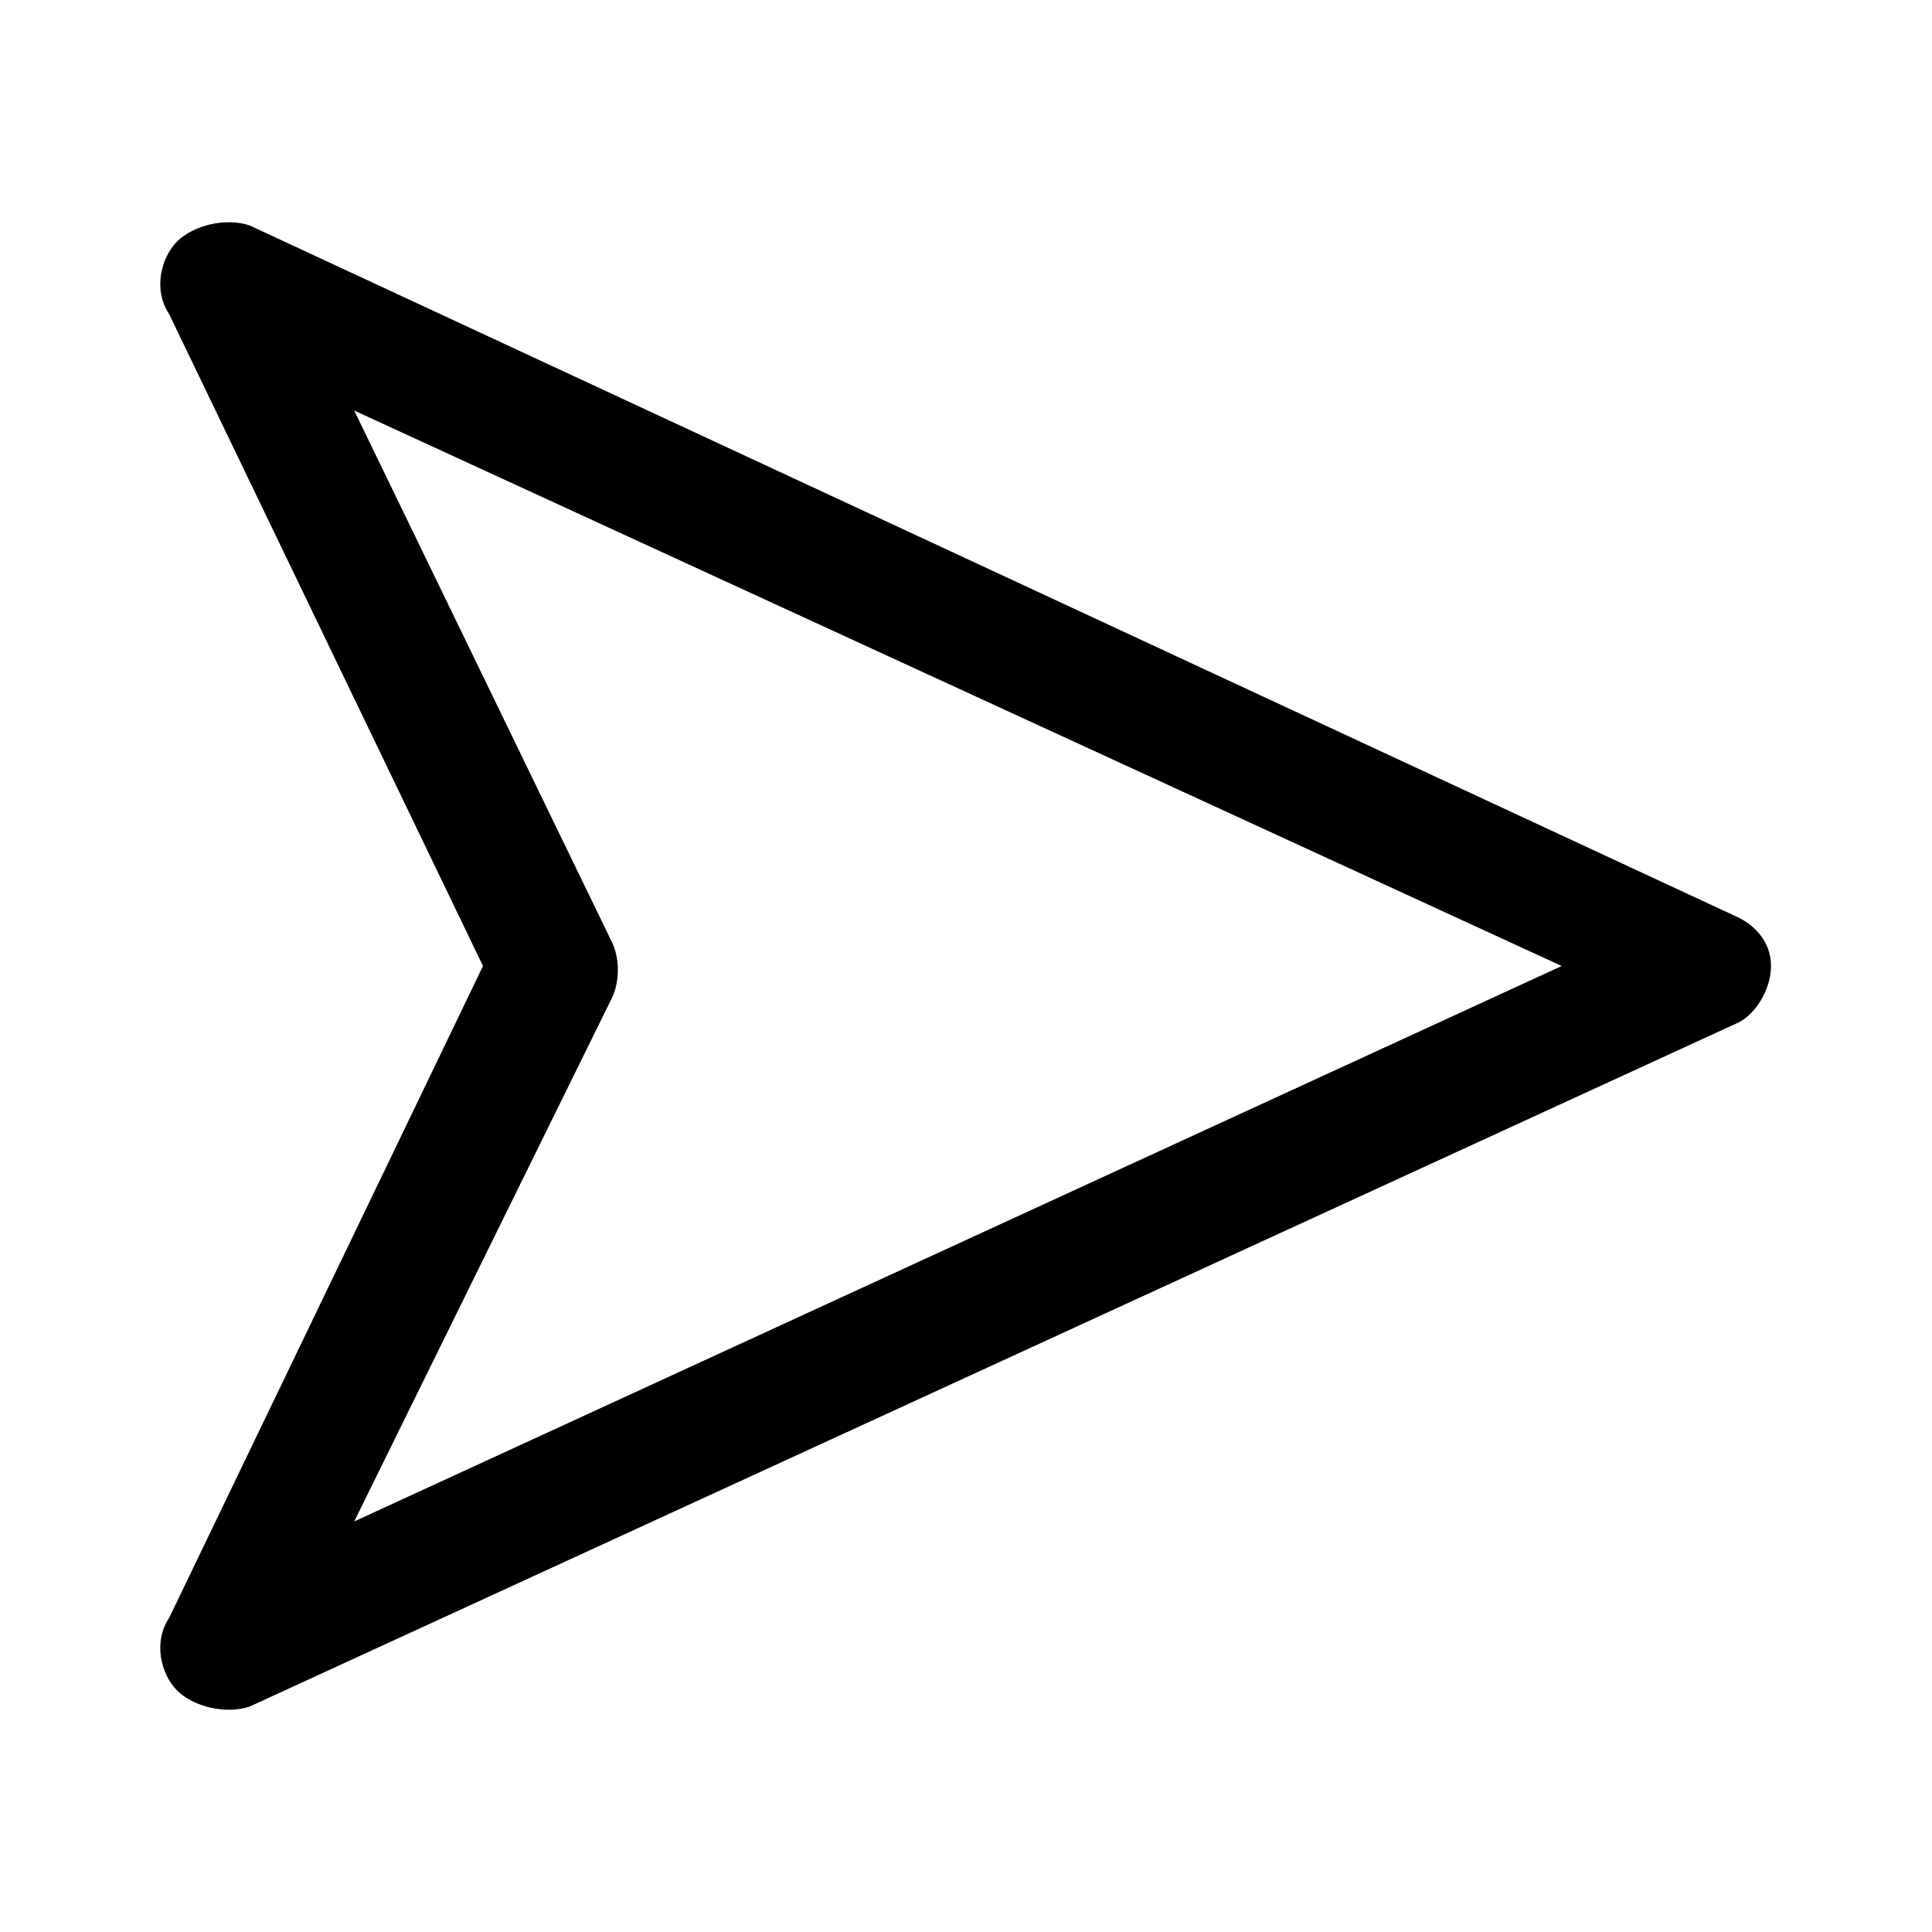
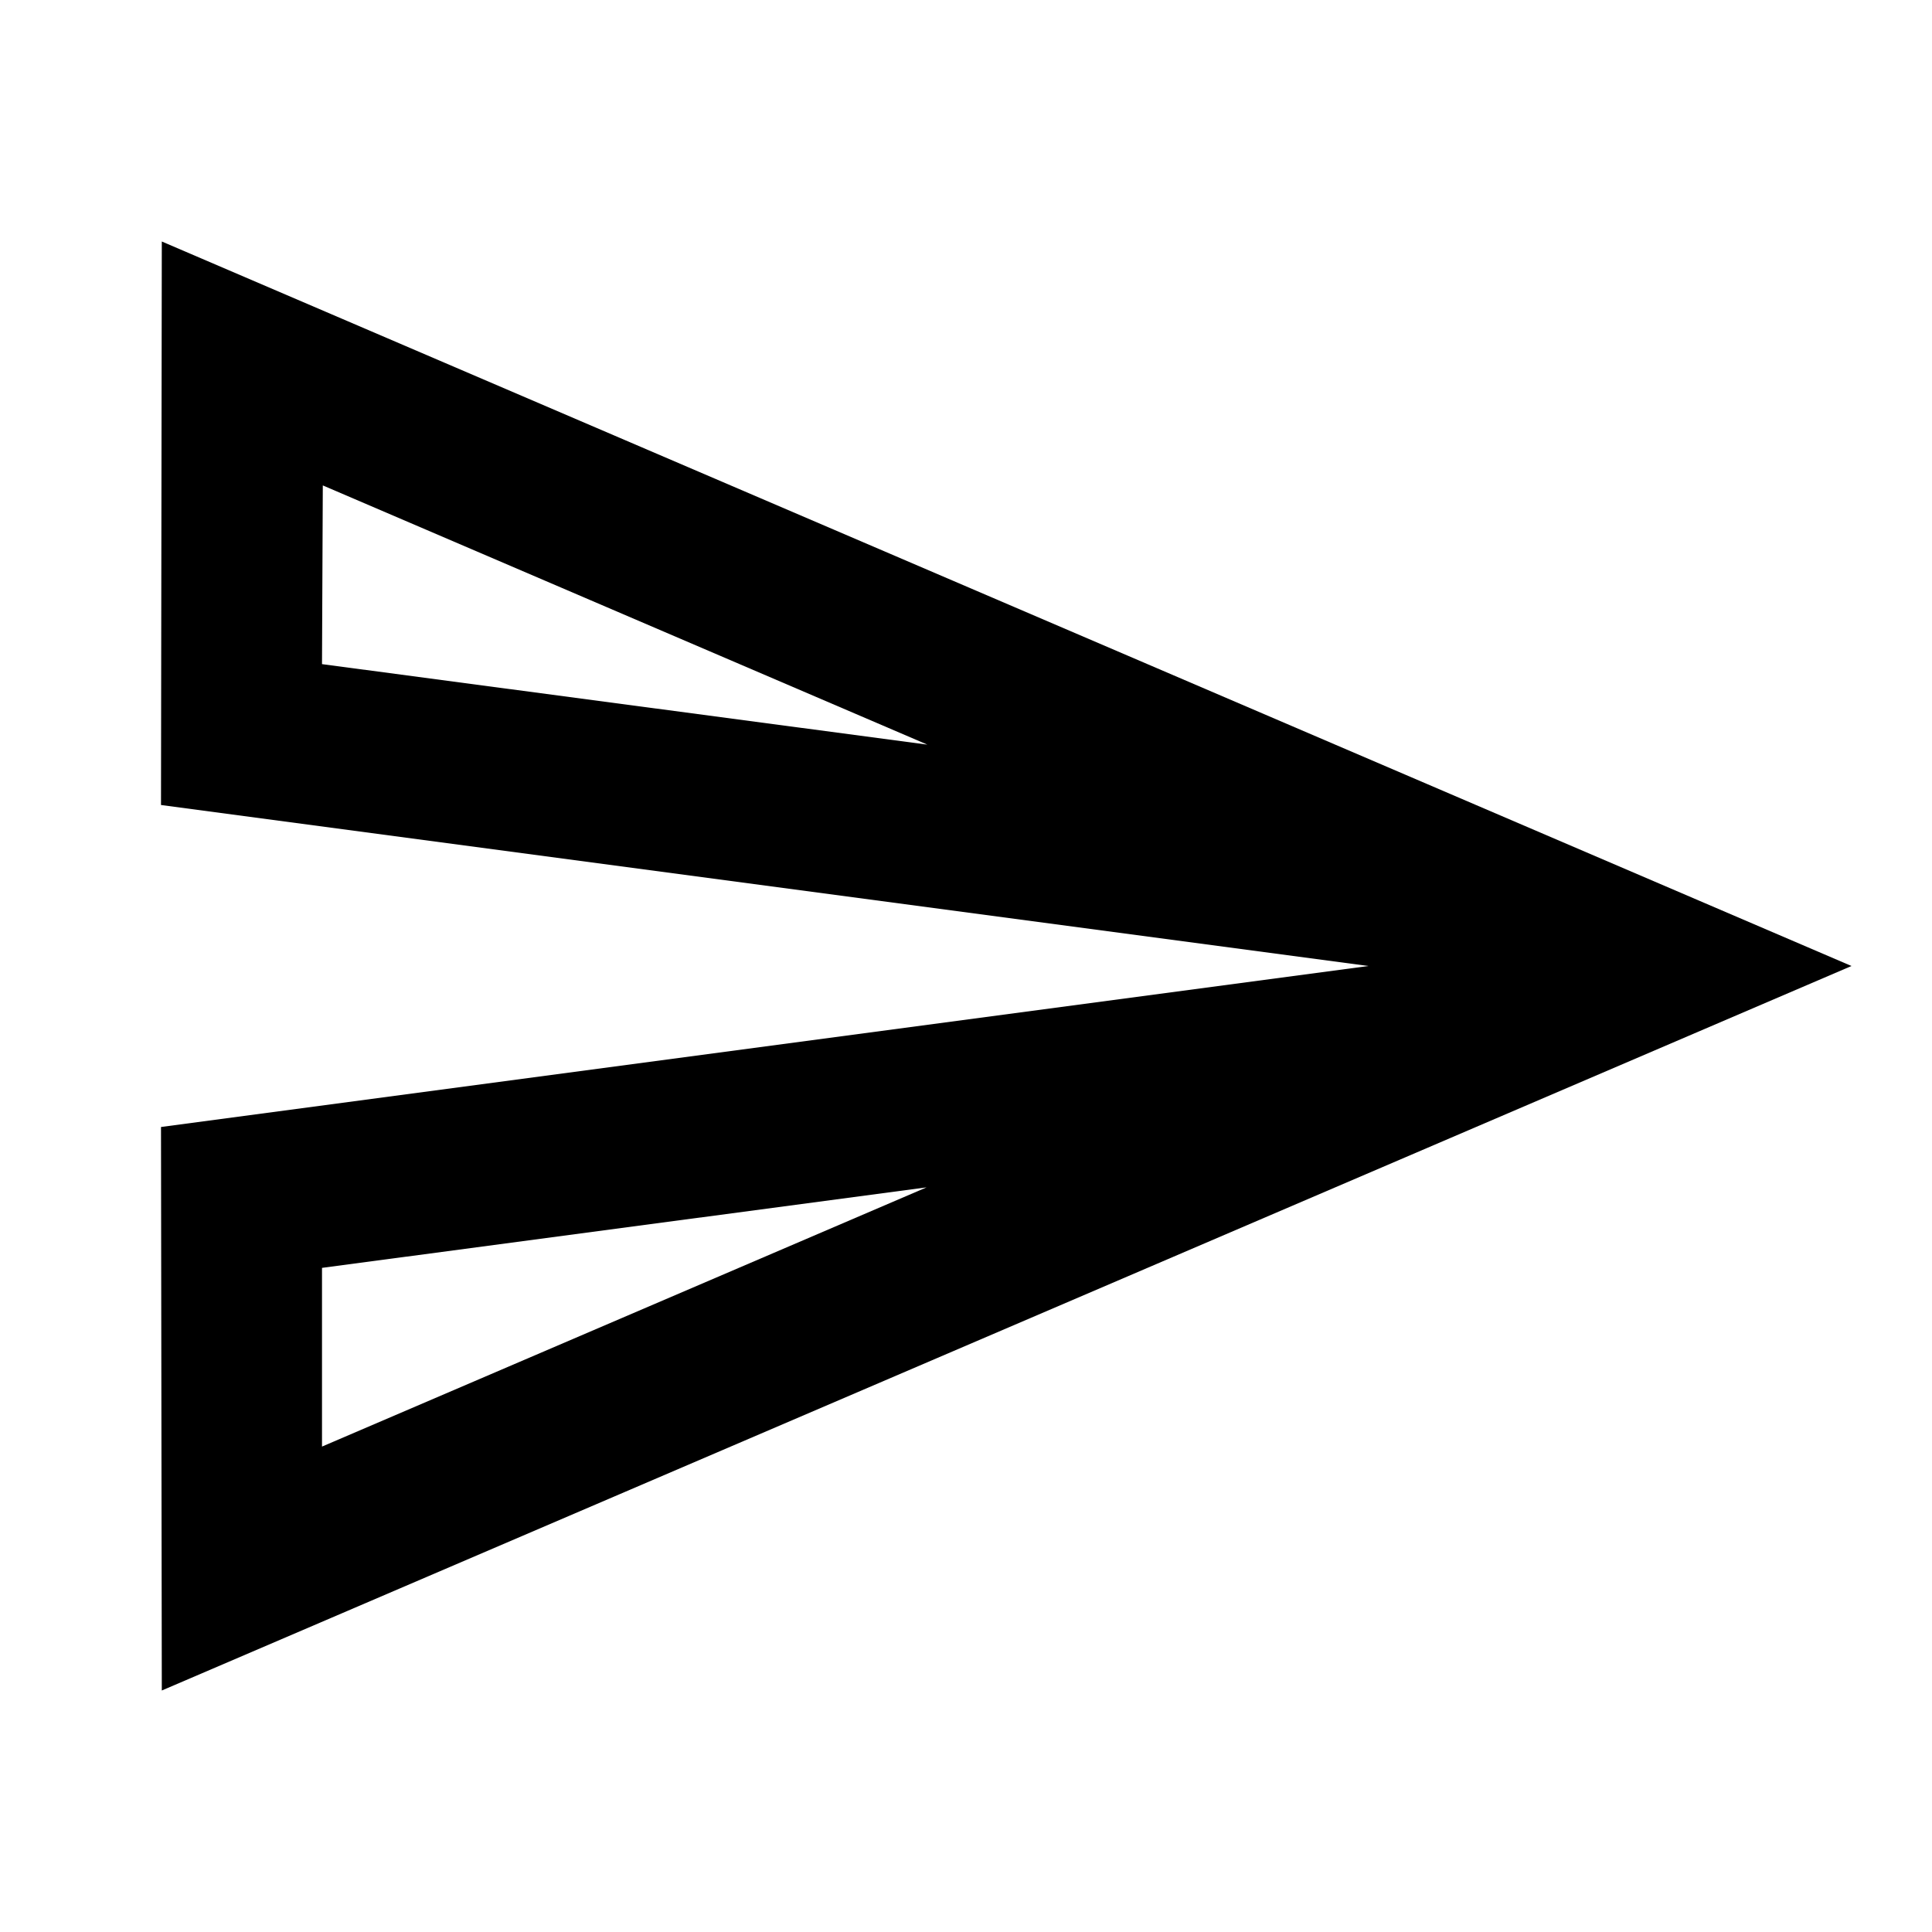
- <svg xmlns="http://www.w3.org/2000/svg" version="1.1" id="Layer_1" x="0px" y="0px" viewBox="0 0 24 24" style="enable-background:new 0 0 24 24;" xml:space="preserve">
-   <g id="Send_Black_24dp">
-     <g id="noun_send_1433498" transform="translate(2, 3)">
-       <path id="Shape" d="M20,9c0-0.3-0.2-0.5-0.4-0.6L1.1-0.2C0.8-0.3,0.4-0.2,0.2,0s-0.3,0.6-0.1,0.9L4,9l-3.9,8.1    C-0.1,17.4,0,17.8,0.2,18c0.2,0.2,0.6,0.3,0.9,0.2l18.5-8.5C19.8,9.6,20,9.3,20,9L20,9z M17.4,9l-15,6.9l3.2-6.5    c0.1-0.2,0.1-0.5,0-0.7L2.4,2.1L17.4,9z" />
-     </g>
-   </g>
+ <svg xmlns="http://www.w3.org/2000/svg" height="24px" viewBox="0 0 24 24" width="24px" fill="#000000">
+   <path d="M0 0h24v24H0V0z" fill="none" />
+   <path d="M4.01 6.03l7.51 3.22-7.52-1 .01-2.22m7.5 8.72L4 17.97v-2.22l7.51-1M2.01 3L2 10l15 2-15 2 .01 7L23 12 2.01 3z" />
</svg>
